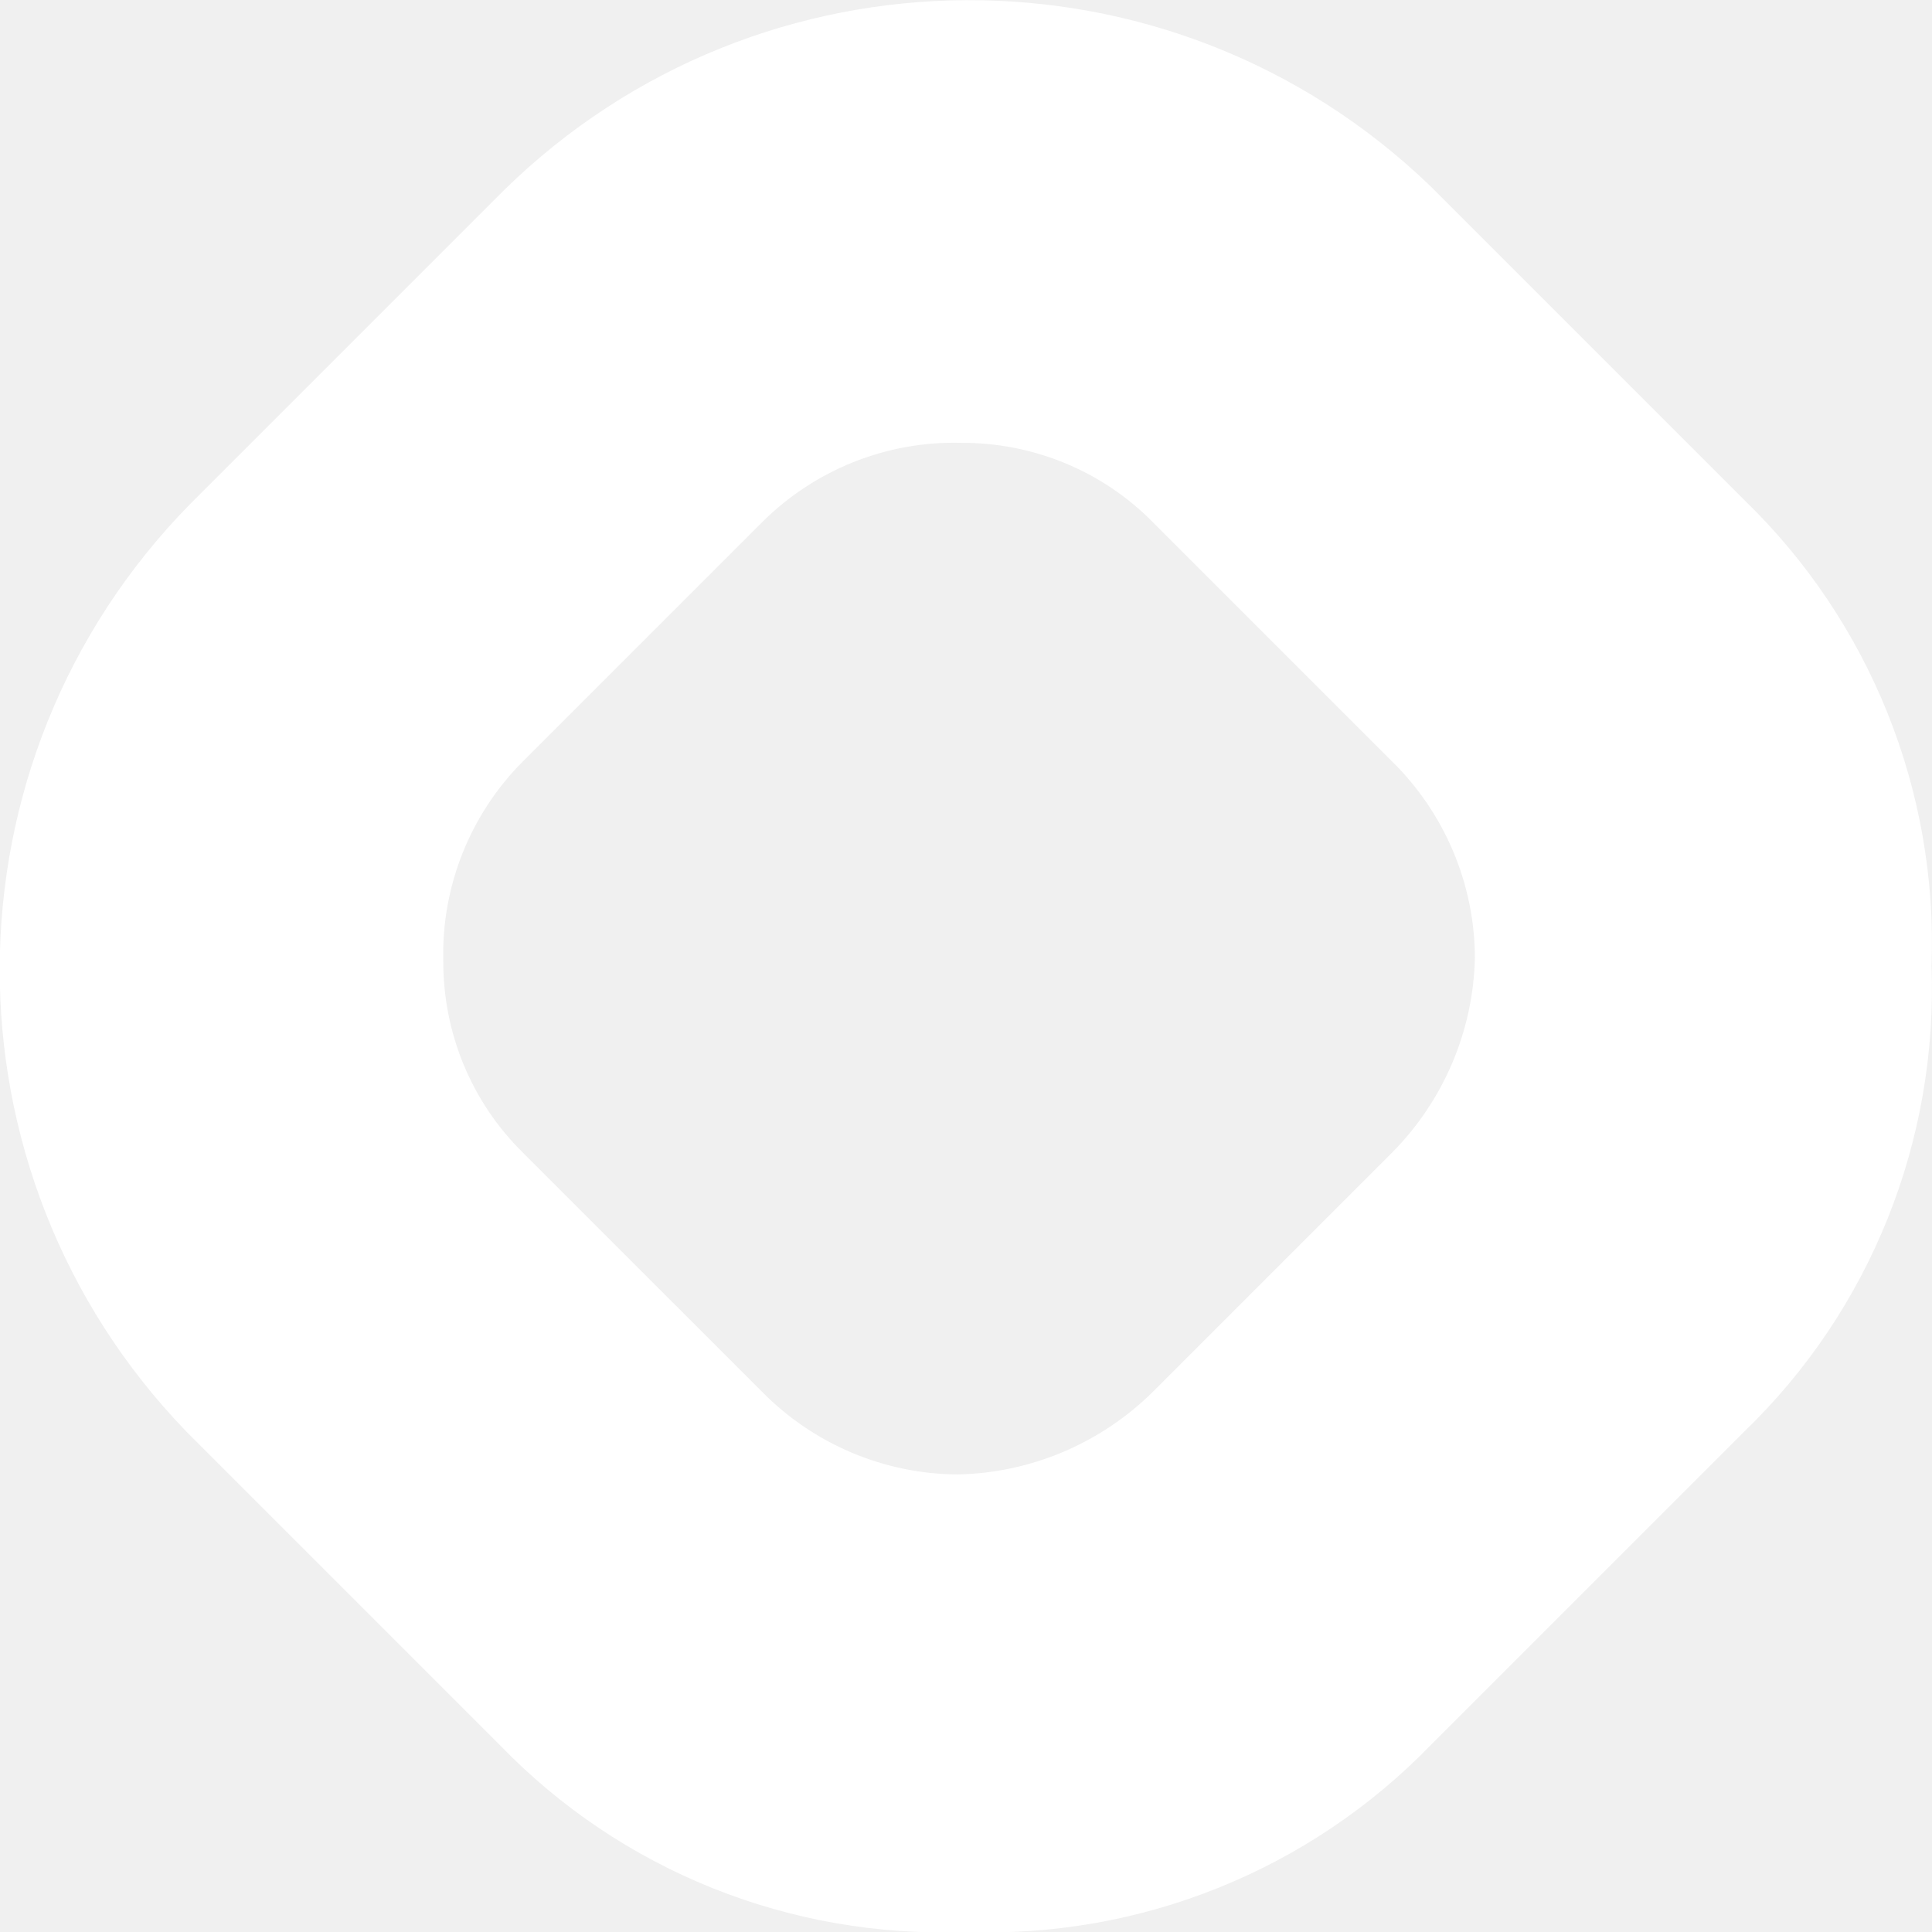
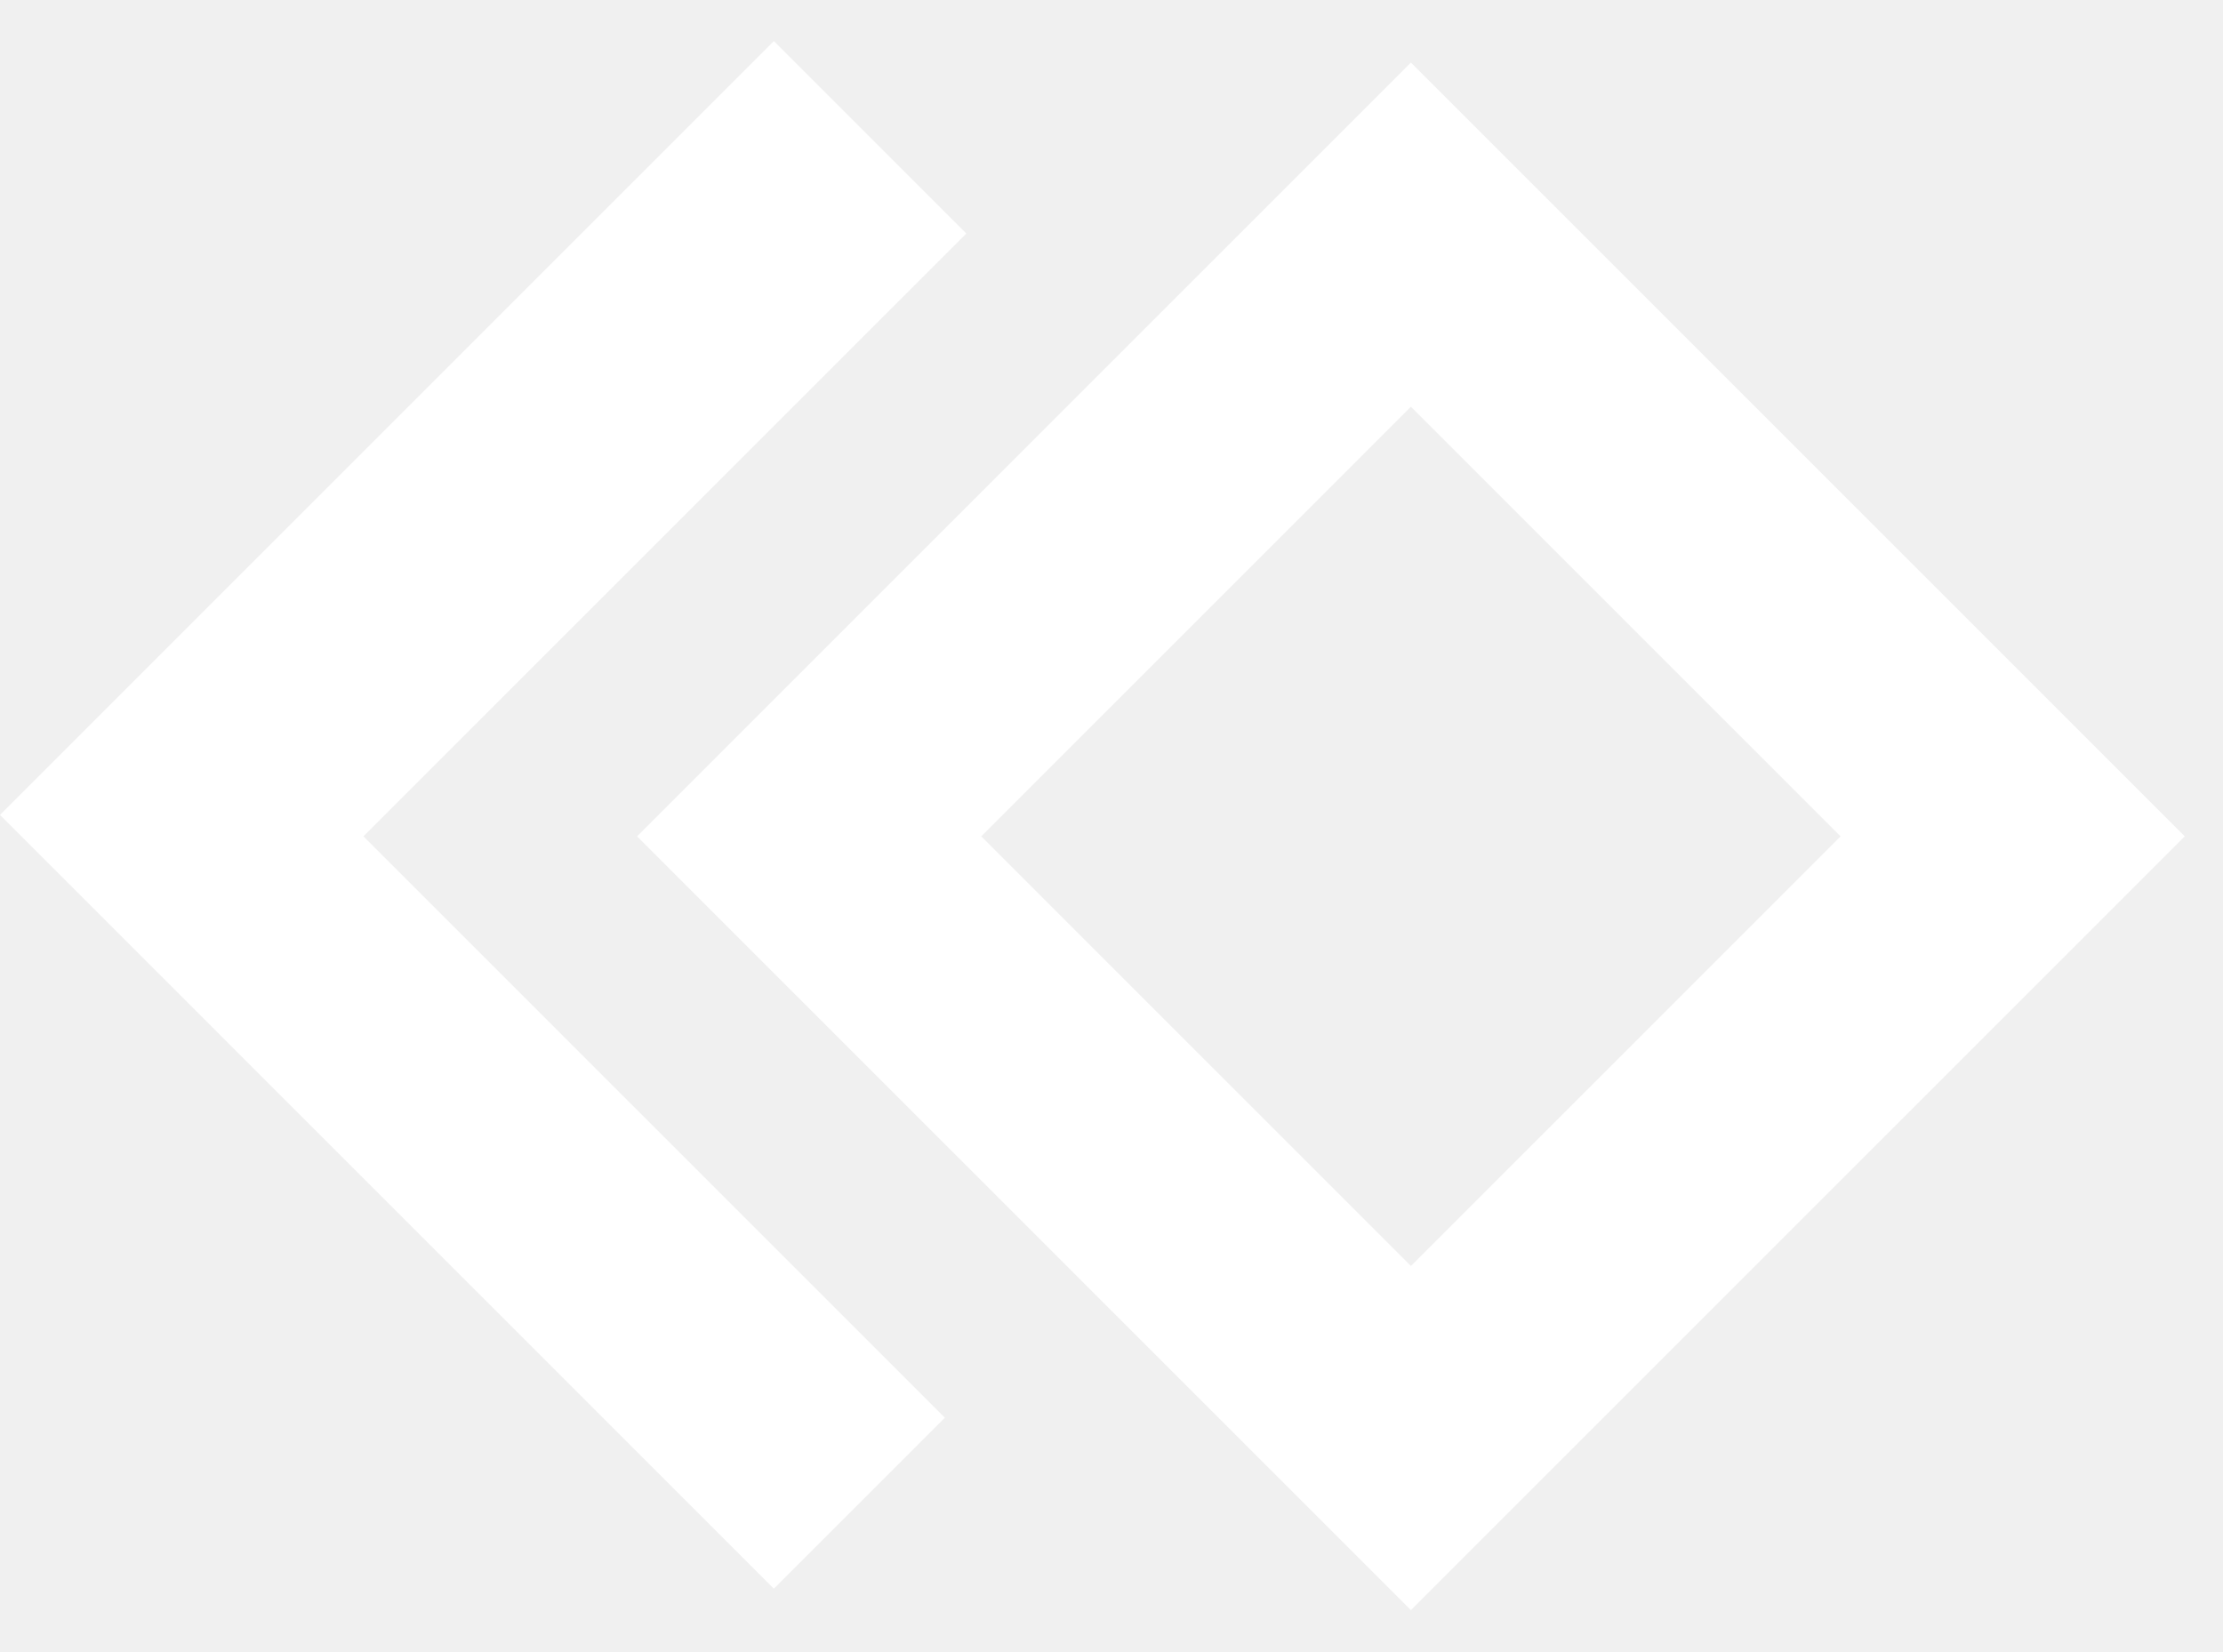
- <svg xmlns="http://www.w3.org/2000/svg" id="a" viewBox="0 0 4.197 4.197">
-   <g id="b">
-     <path d="M3.79,3.109l-.681.681c-.264.273-.632.421-1.012.407-.38.014-.748-.133-1.012-.407l-.681-.681c-.543-.563-.539-1.456.009-2.014l.681-.681c.558-.548,1.451-.552,2.014-.009l.681.681c.273.264.421.632.407,1.012.014.38-.133.748-.407,1.012ZM1.136,1.654c-.114.114-.177.271-.173.432-.001.157.061.308.173.418l.519.519c.112.114.265.179.425.18.16-.003.312-.068.425-.18l.519-.519c.112-.113.177-.265.18-.425-.001-.16-.066-.313-.18-.425l-.519-.519c-.11-.112-.261-.174-.418-.173-.162-.004-.318.059-.432.173l-.519.519Z" fill="#fff" />
-   </g>
+ <svg xmlns="http://www.w3.org/2000/svg" viewBox="0 0 35 26" fill="#fff">
+   <path d="M15.214 3.677L12.184 0.647L0 12.831L12.184 25.015L14.876 22.323L5.722 13.169L15.214 3.677Z" />
+   <path fill-rule="evenodd" clip-rule="evenodd" d="M22.214 0.985L10.03 13.169L22.214 25.353L34.398 13.169L22.214 0.985ZM22.214 6.404L15.449 13.169L22.214 19.934L28.979 13.169L22.214 6.404Z" />
</svg>
